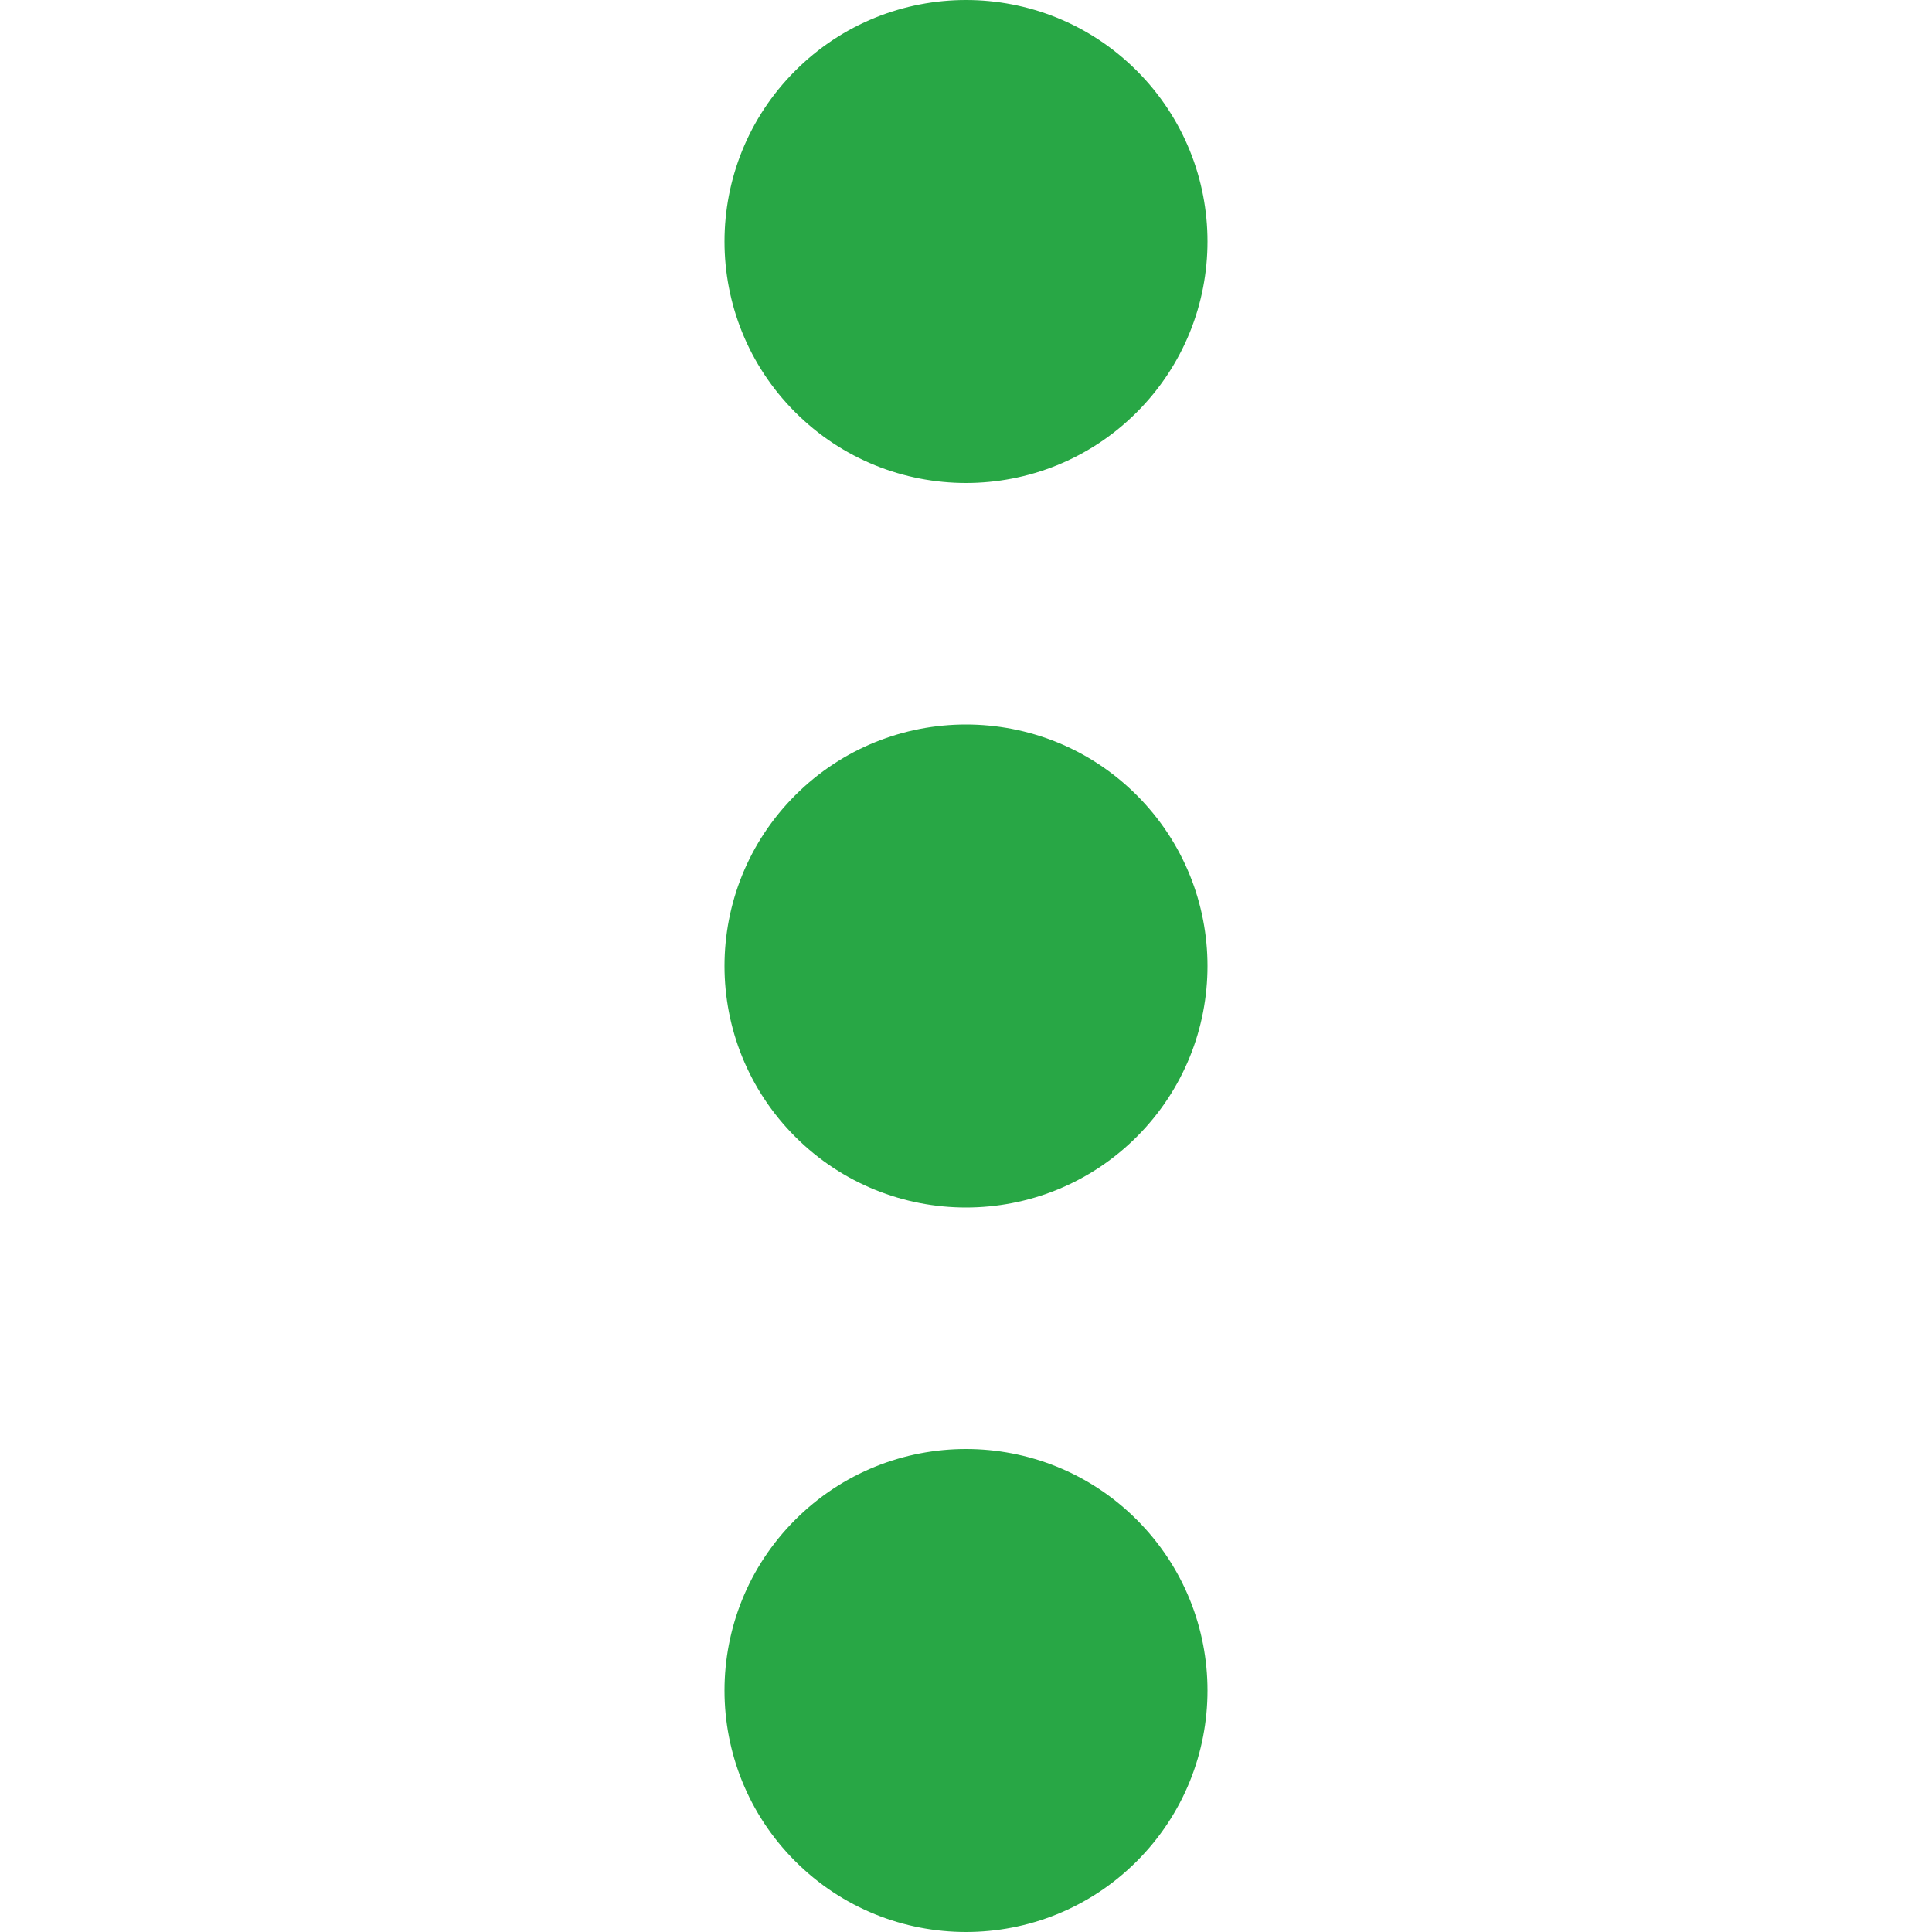
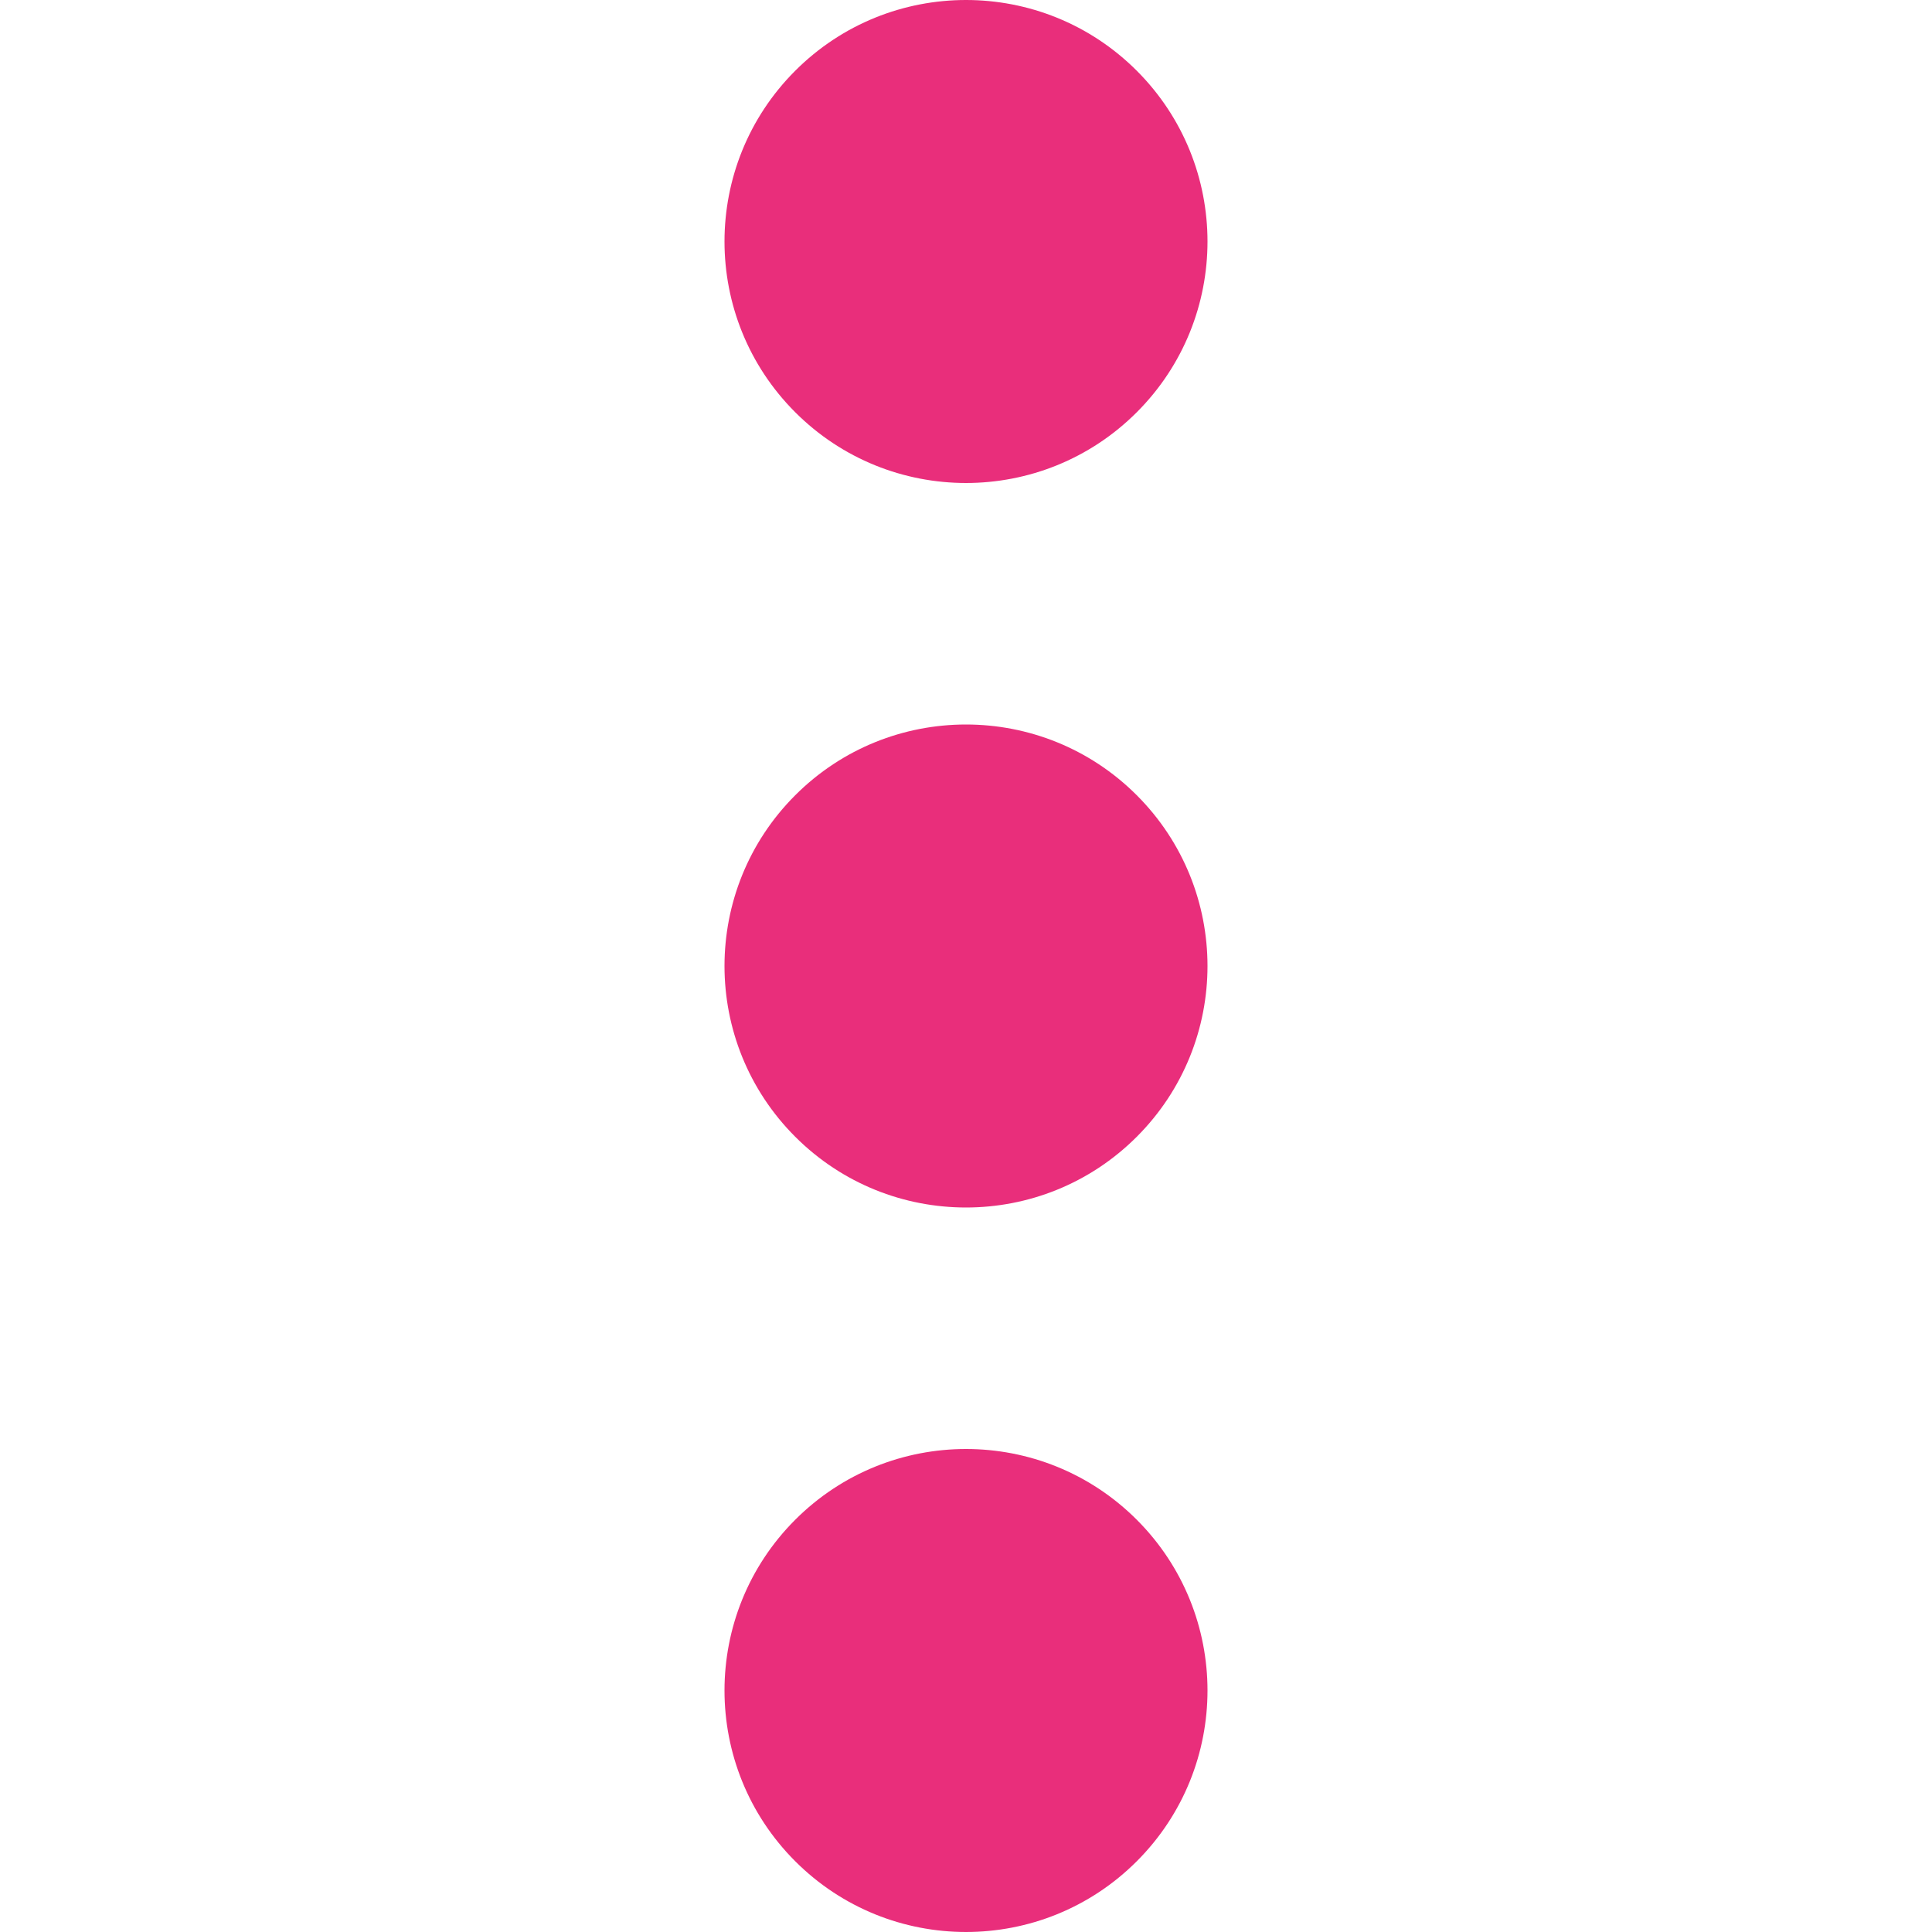
<svg xmlns="http://www.w3.org/2000/svg" id="Capa_1" enable-background="new 0 0 515.555 515.555" height="16" viewBox="0 0 515.555 515.555" width="16">
-   <path d="m303.347 18.875c25.167 25.167 25.167 65.971 0 91.138s-65.971 25.167-91.138 0-25.167-65.971 0-91.138c25.166-25.167 65.97-25.167 91.138 0" fill="#28a745" />
-   <path d="m303.347 212.209c25.167 25.167 25.167 65.971 0 91.138s-65.971 25.167-91.138 0-25.167-65.971 0-91.138c25.166-25.167 65.97-25.167 91.138 0" fill="#28a745" />
-   <path d="m303.347 405.541c25.167 25.167 25.167 65.971 0 91.138s-65.971 25.167-91.138 0-25.167-65.971 0-91.138c25.166-25.167 65.97-25.167 91.138 0" fill="#28a745" />
+   <path d="m303.347 18.875c25.167 25.167 25.167 65.971 0 91.138s-65.971 25.167-91.138 0-25.167-65.971 0-91.138c25.166-25.167 65.97-25.167 91.138 0" fill="#e92e7b" />
+   <path d="m303.347 212.209c25.167 25.167 25.167 65.971 0 91.138s-65.971 25.167-91.138 0-25.167-65.971 0-91.138c25.166-25.167 65.97-25.167 91.138 0" fill="#e92e7b" />
+   <path d="m303.347 405.541c25.167 25.167 25.167 65.971 0 91.138s-65.971 25.167-91.138 0-25.167-65.971 0-91.138c25.166-25.167 65.97-25.167 91.138 0" fill="#e92e7b" />
</svg>
